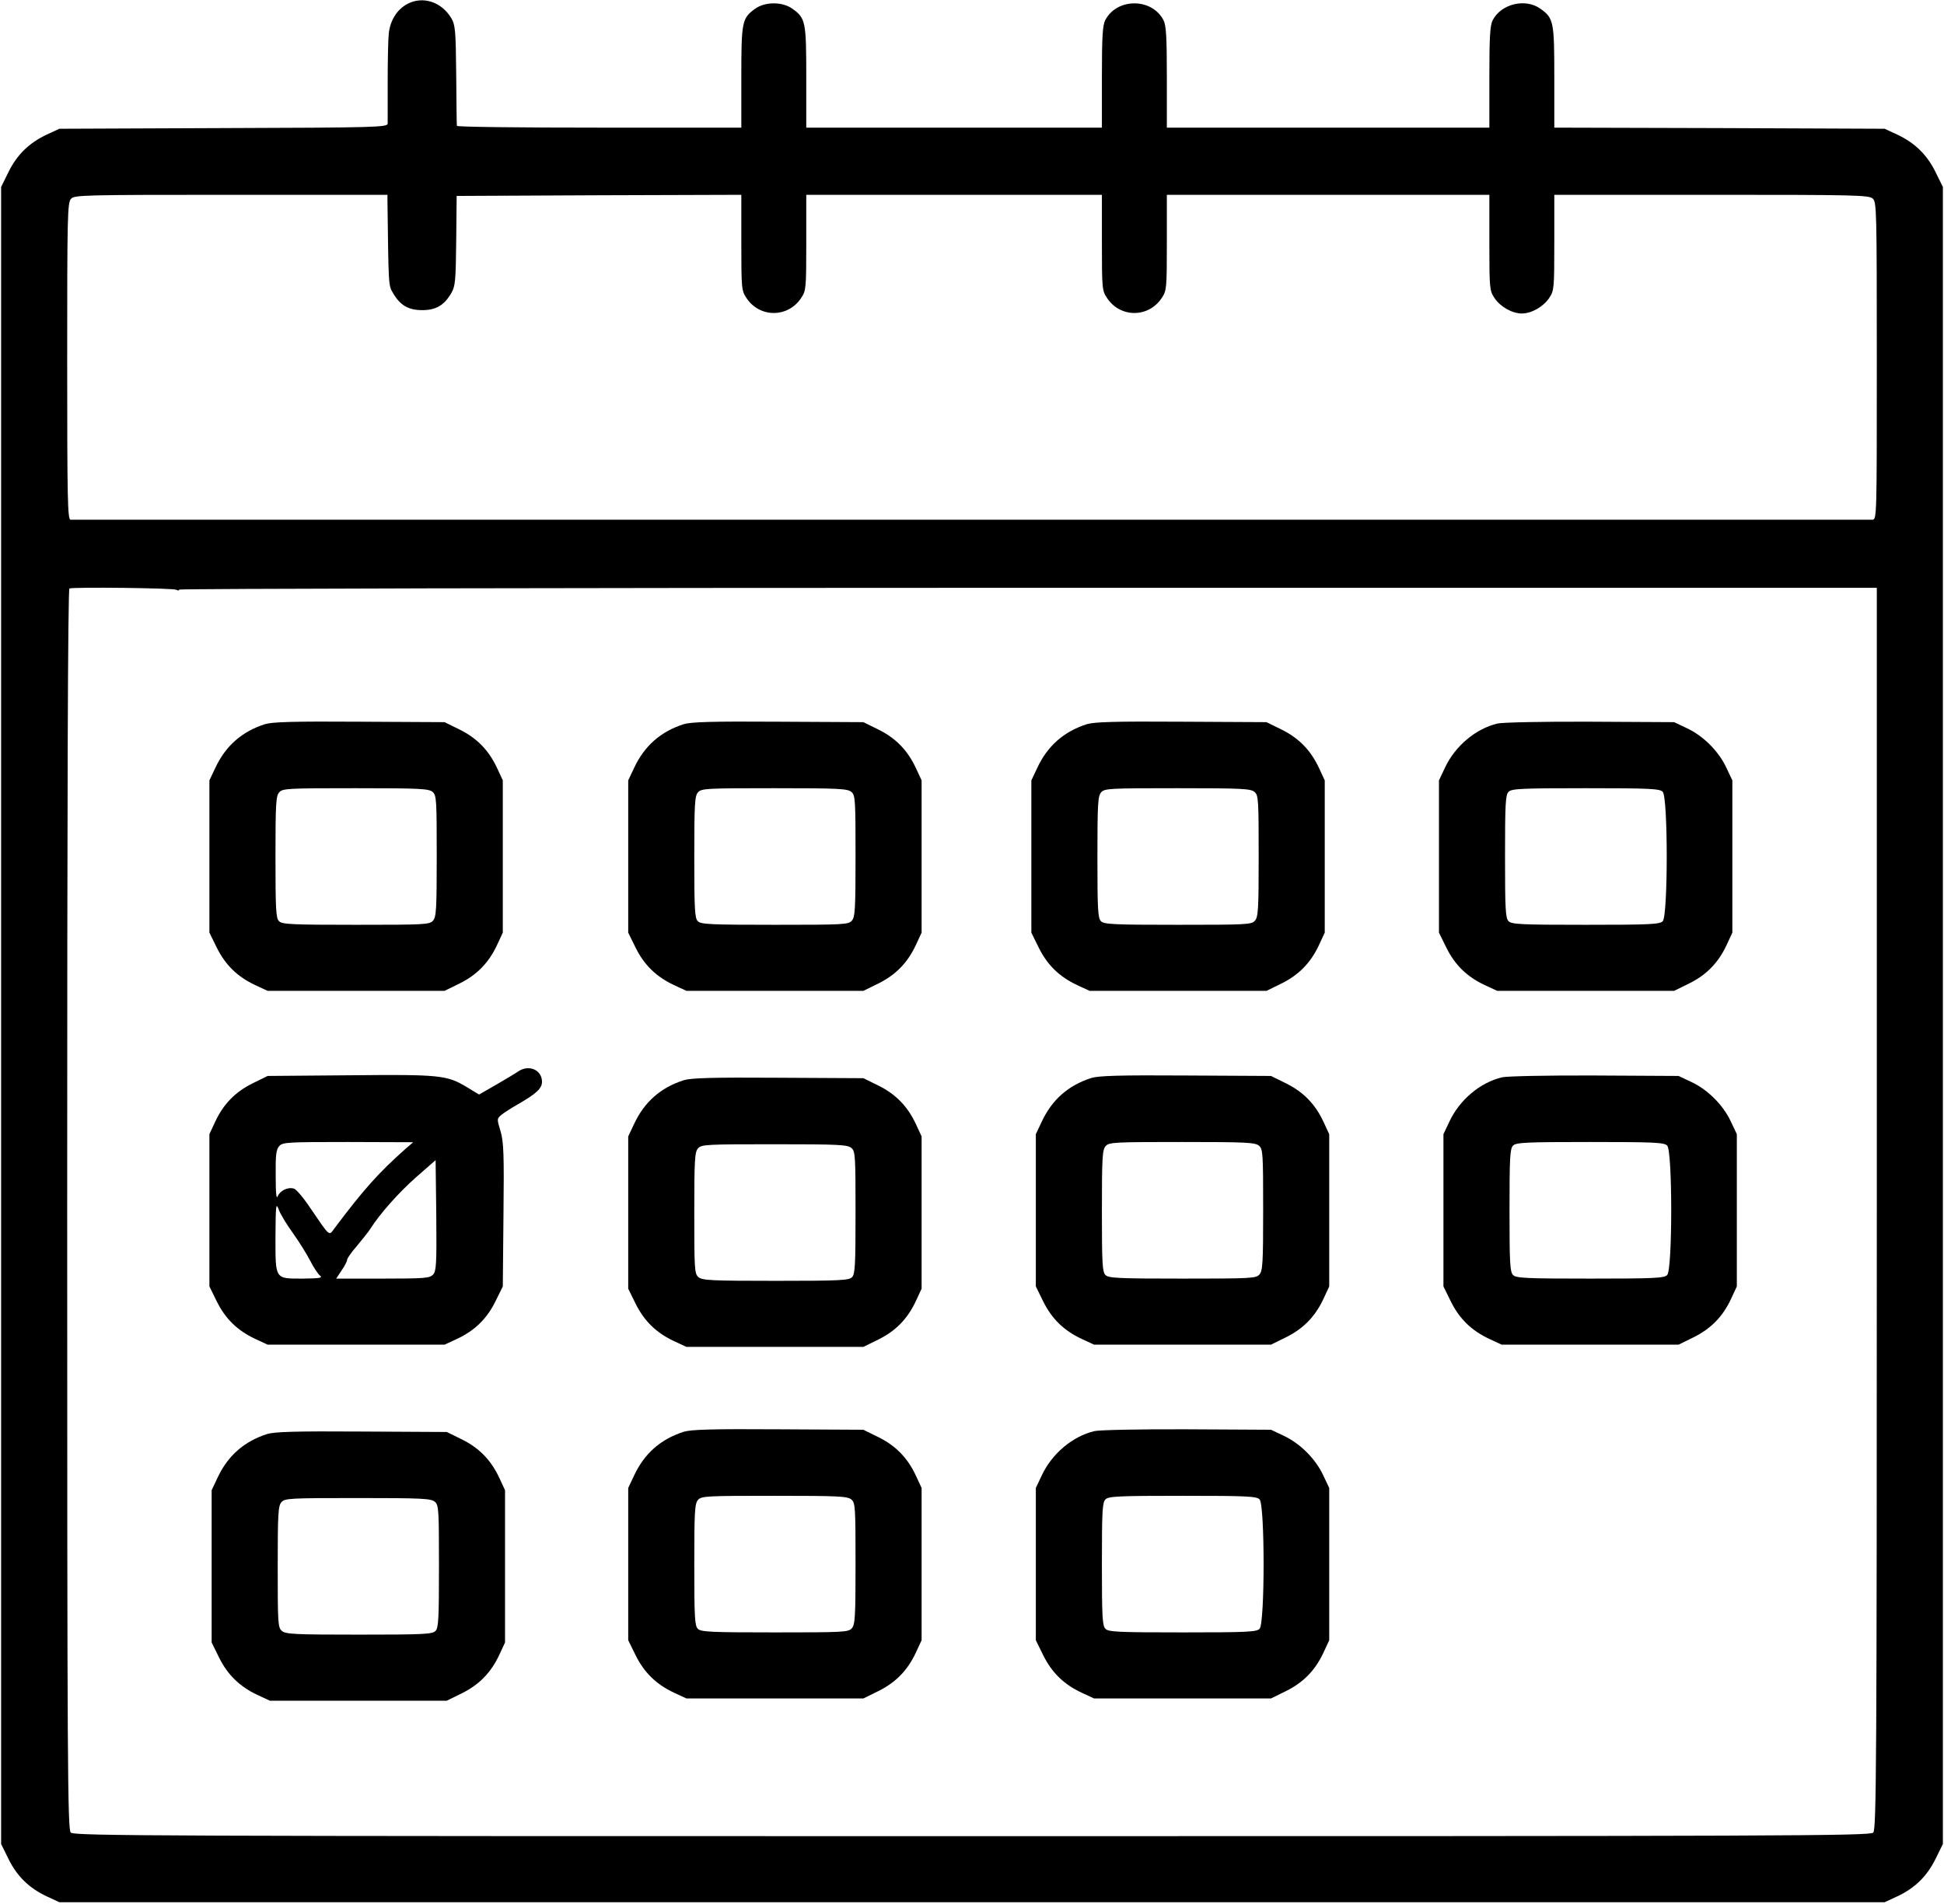
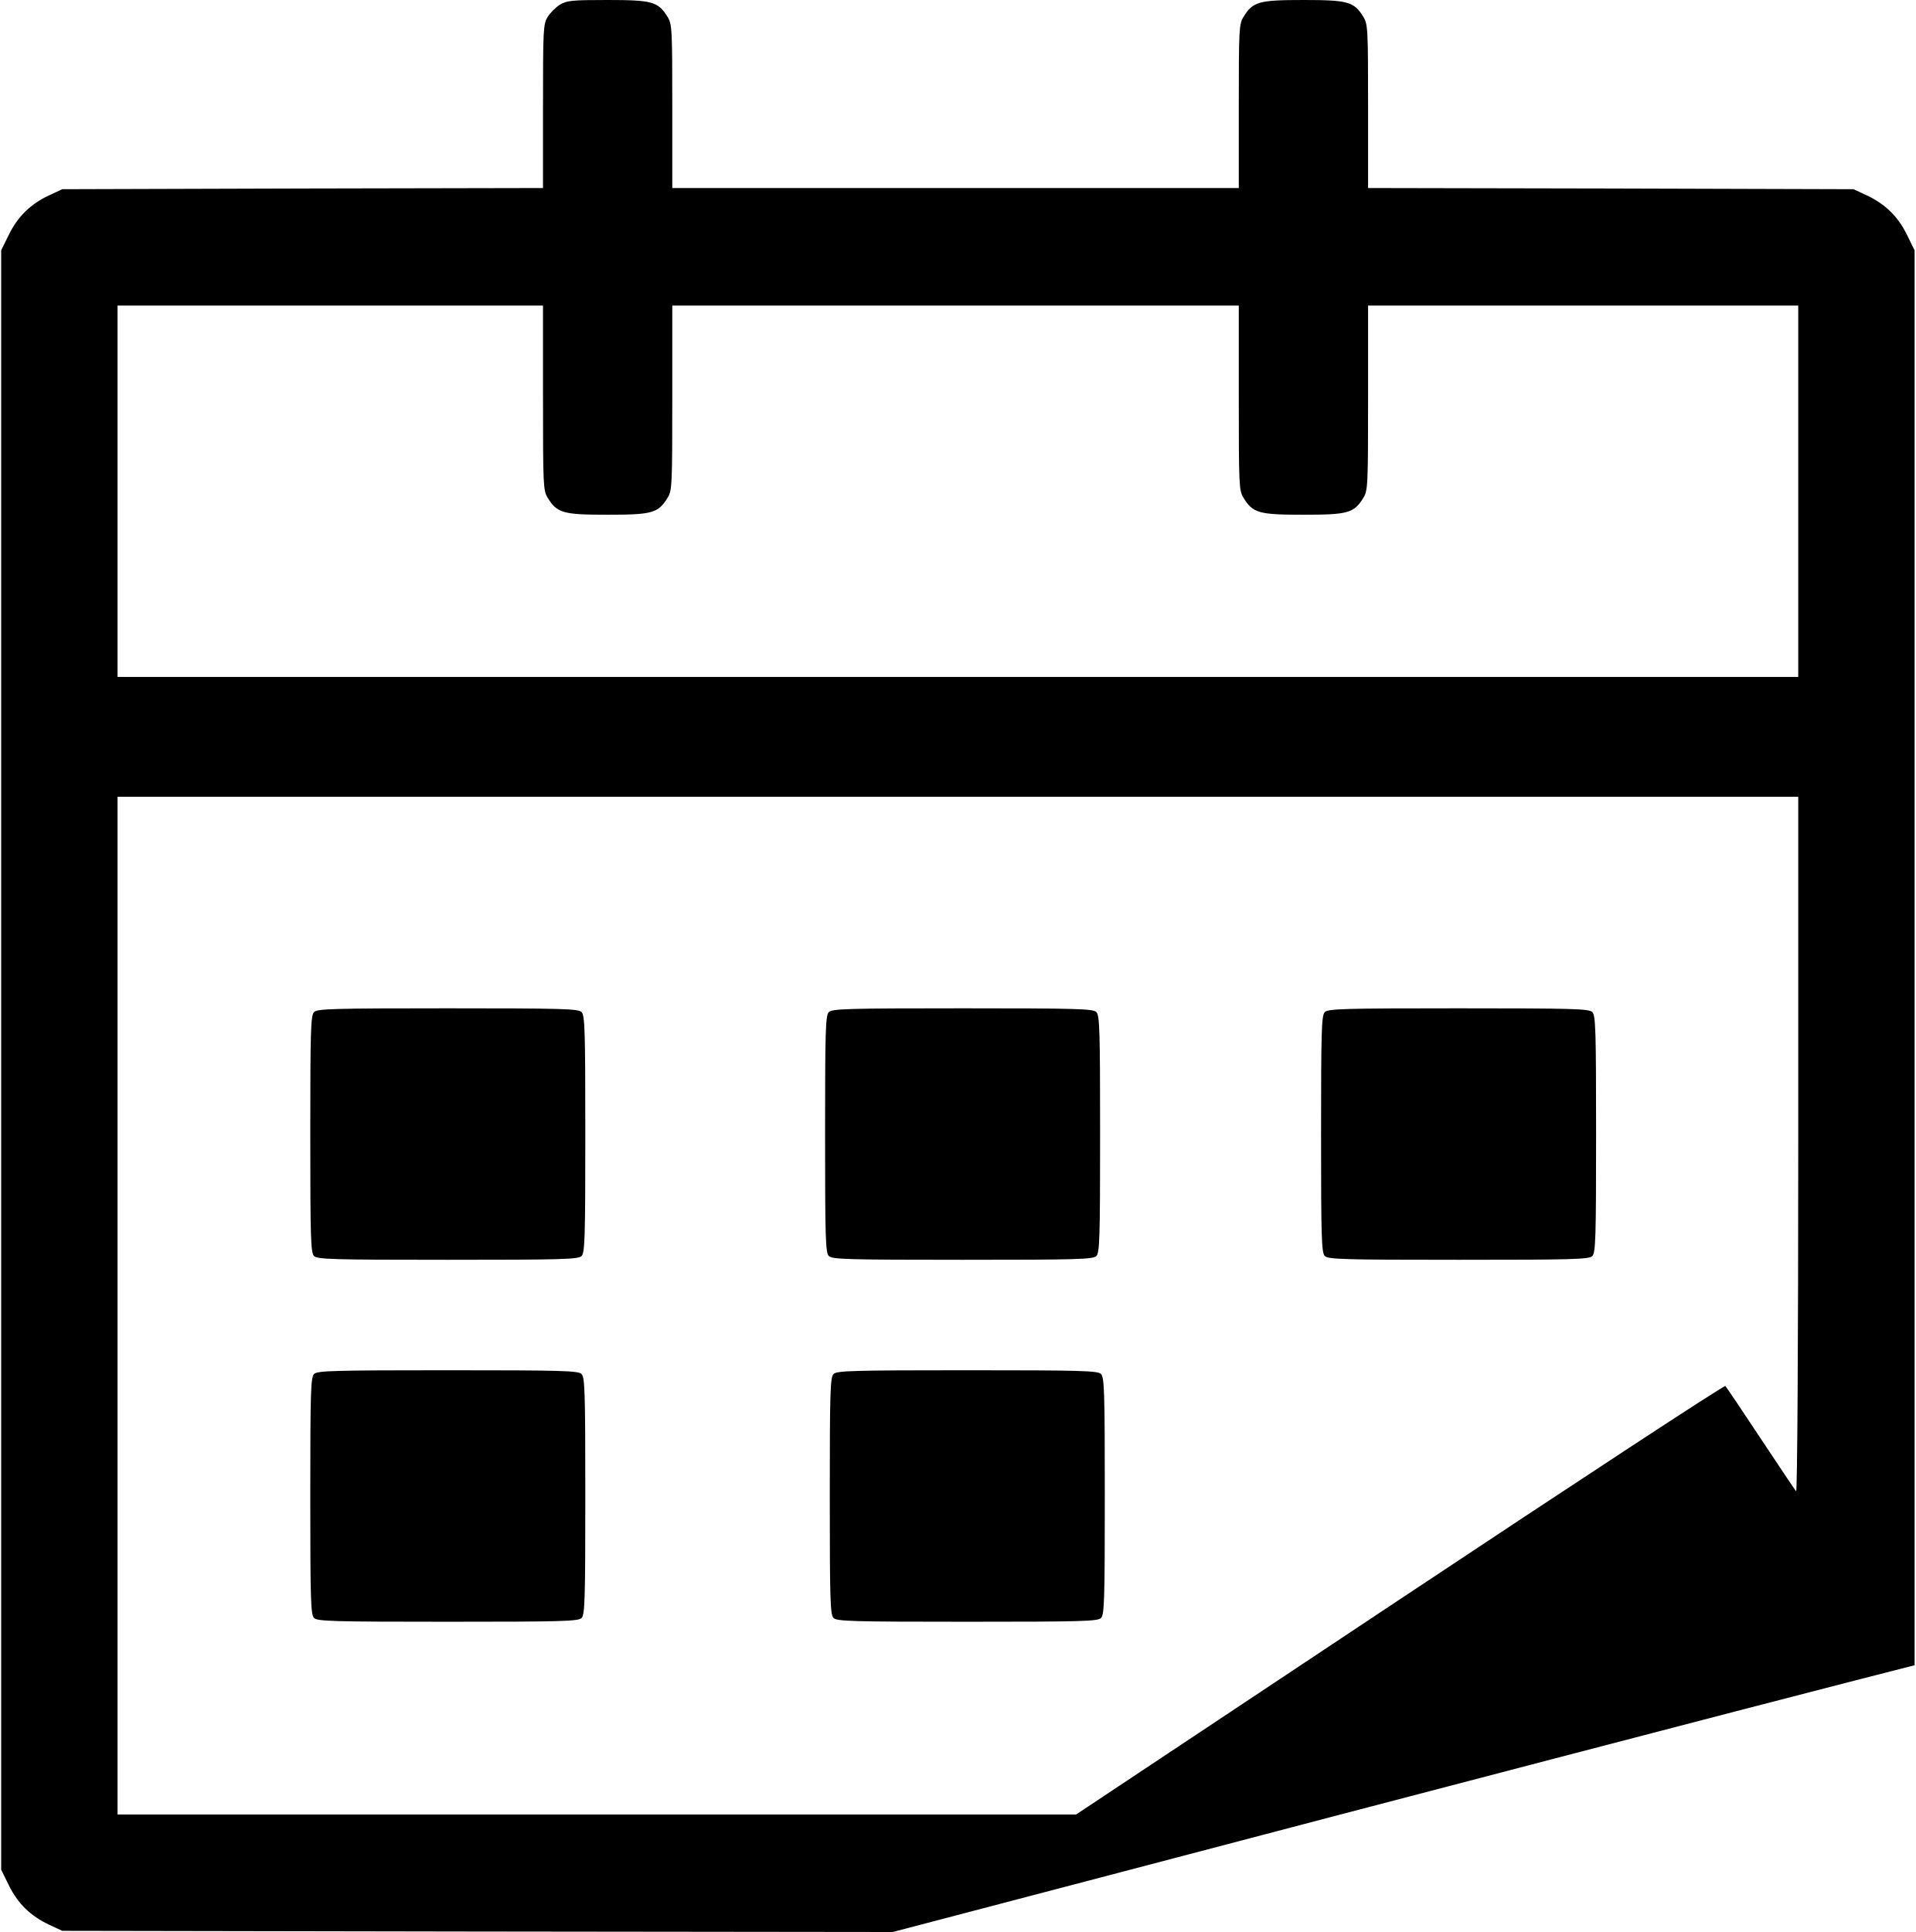
- <svg xmlns="http://www.w3.org/2000/svg" version="1.0" width="868pt" height="850pt" viewBox="0 0 868 850" preserveAspectRatio="xMidYMid meet">
-   <g transform="translate(0,850) scale(0.1,-0.1)" fill="#000000" stroke="none">
-     <path d="M1820 8483 c-46 -24 -77 -72 -84 -131 -3 -26 -5 -123 -5 -217 0 -93 0 -178 0 -187 -1 -16 -48 -18 -733 -20 l-733 -3 -56 -26 c-79 -37 -133 -90 -171 -167 l-33 -67 0 -3700 0 -3700 33 -67 c38 -77 92 -130 171 -167 l56 -26 4075 0 4075 0 56 26 c79 37 133 90 171 167 l33 67 0 3700 0 3700 -33 67 c-38 77 -92 130 -171 167 l-56 26 -737 3 -738 2 0 226 c0 248 -3 263 -62 305 -67 48 -175 22 -213 -51 -12 -23 -15 -75 -15 -255 l0 -225 -720 0 -720 0 0 225 c0 180 -3 232 -15 255 -52 100 -208 100 -260 0 -12 -23 -15 -75 -15 -255 l0 -225 -660 0 -660 0 0 225 c0 249 -3 264 -62 306 -44 32 -122 32 -166 0 -59 -42 -62 -57 -62 -306 l0 -225 -635 0 c-349 0 -635 3 -635 8 -1 4 -2 106 -3 227 -2 200 -4 223 -22 254 -43 72 -126 100 -195 64z m-90 -880 c5 -382 4 -377 25 -412 32 -55 69 -76 130 -76 61 0 98 21 130 76 18 31 20 54 22 234 l2 200 635 3 636 2 0 -213 c0 -206 1 -215 23 -248 59 -89 185 -89 244 0 22 33 23 42 23 247 l0 214 660 0 660 0 0 -214 c0 -205 1 -214 23 -247 59 -89 185 -89 244 0 22 33 23 42 23 247 l0 214 720 0 720 0 0 -214 c0 -205 1 -214 23 -247 26 -39 79 -69 122 -69 43 0 96 30 122 69 22 33 23 42 23 247 l0 214 702 0 c639 0 703 -1 720 -17 17 -15 18 -51 18 -725 0 -701 0 -708 -20 -709 -11 0 -1822 0 -4025 0 -2203 0 -4012 0 -4020 0 -13 1 -15 87 -15 708 0 643 1 708 17 725 15 17 51 18 715 18 l698 0 0 -27z m-942 -1737 c6 -4 12 -4 12 1 0 4 1705 8 3790 8 l3790 0 0 -2772 c0 -2506 -2 -2773 -16 -2787 -14 -15 -393 -16 -4024 -16 -3631 0 -4010 1 -4024 16 -14 14 -16 280 -16 2784 0 1836 3 2769 10 2772 21 7 466 2 478 -6z" />
-     <path d="M1183 5266 c-103 -33 -176 -97 -222 -196 l-26 -55 0 -340 0 -340 33 -67 c38 -77 92 -130 171 -167 l56 -26 395 0 395 0 67 33 c77 38 130 92 167 171 l26 56 0 340 0 340 -26 56 c-37 79 -90 133 -167 171 l-67 33 -380 2 c-295 2 -389 -1 -422 -11z m749 -303 c17 -15 18 -37 18 -286 0 -238 -2 -273 -17 -289 -15 -17 -39 -18 -344 -18 -284 0 -330 2 -343 16 -14 13 -16 53 -16 286 0 239 2 274 17 290 15 17 39 18 341 18 289 0 327 -2 344 -17z" />
-     <path d="M3053 5266 c-103 -33 -176 -97 -222 -196 l-26 -55 0 -340 0 -340 33 -67 c38 -77 92 -130 171 -167 l56 -26 395 0 395 0 67 33 c77 38 130 92 167 171 l26 56 0 340 0 340 -26 56 c-37 79 -90 133 -167 171 l-67 33 -380 2 c-295 2 -389 -1 -422 -11z m749 -303 c17 -15 18 -37 18 -286 0 -238 -2 -273 -17 -289 -15 -17 -39 -18 -344 -18 -284 0 -330 2 -343 16 -14 13 -16 53 -16 286 0 239 2 274 17 290 15 17 39 18 341 18 289 0 327 -2 344 -17z" />
-     <path d="M4853 5266 c-103 -33 -176 -97 -222 -196 l-26 -55 0 -340 0 -340 33 -67 c38 -77 92 -130 171 -167 l56 -26 395 0 395 0 67 33 c77 38 130 92 167 171 l26 56 0 340 0 340 -26 56 c-37 79 -90 133 -167 171 l-67 33 -380 2 c-295 2 -389 -1 -422 -11z m749 -303 c17 -15 18 -37 18 -286 0 -238 -2 -273 -17 -289 -15 -17 -39 -18 -344 -18 -284 0 -330 2 -343 16 -14 13 -16 53 -16 286 0 239 2 274 17 290 15 17 39 18 341 18 289 0 327 -2 344 -17z" />
-     <path d="M6687 5269 c-98 -23 -190 -101 -235 -197 l-27 -57 0 -340 0 -340 33 -67 c38 -77 92 -130 171 -167 l56 -26 395 0 395 0 67 33 c77 38 130 92 167 171 l26 56 0 340 0 340 -27 57 c-34 73 -103 142 -176 176 l-57 27 -375 2 c-206 1 -392 -3 -413 -8z m737 -305 c24 -23 24 -555 0 -578 -13 -14 -59 -16 -344 -16 -285 0 -331 2 -344 16 -14 13 -16 54 -16 289 0 235 2 276 16 289 13 14 59 16 344 16 285 0 331 -2 344 -16z" />
-     <path d="M2312 3714 c-13 -9 -57 -35 -98 -59 l-75 -43 -56 34 c-88 53 -120 56 -523 52 l-365 -3 -67 -33 c-77 -38 -130 -92 -167 -171 l-26 -56 0 -340 0 -340 33 -67 c38 -77 92 -130 171 -167 l56 -26 395 0 395 0 56 26 c79 37 133 90 171 167 l33 67 3 318 c3 272 1 327 -13 375 -17 56 -17 56 6 75 13 10 44 30 69 44 85 49 110 72 110 102 0 54 -60 79 -108 45z m-502 -345 c-120 -107 -184 -178 -317 -355 -25 -34 -18 -40 -108 92 -30 45 -63 84 -73 86 -27 8 -61 -9 -72 -34 -6 -16 -9 12 -9 91 -1 93 2 118 16 133 15 17 38 18 307 18 l291 -1 -35 -30z m124 -561 c-16 -16 -35 -18 -225 -18 l-208 0 24 36 c14 20 25 42 25 48 0 6 19 34 43 61 23 28 50 61 59 75 43 68 126 162 205 232 l88 77 3 -246 c2 -218 0 -248 -14 -265z m-626 185 c28 -39 63 -96 78 -125 15 -29 34 -58 43 -65 13 -10 -1 -12 -76 -13 -127 0 -123 -6 -123 188 1 139 2 153 14 122 6 -19 35 -67 64 -107z" />
-     <path d="M4873 3686 c-103 -33 -176 -97 -222 -196 l-26 -55 0 -340 0 -340 33 -67 c38 -77 92 -130 171 -167 l56 -26 395 0 395 0 67 33 c77 38 130 92 167 171 l26 56 0 340 0 340 -26 56 c-37 79 -90 133 -167 171 l-67 33 -380 2 c-295 2 -389 -1 -422 -11z m749 -303 c17 -15 18 -37 18 -286 0 -238 -2 -273 -17 -289 -15 -17 -39 -18 -344 -18 -284 0 -330 2 -343 16 -14 13 -16 53 -16 286 0 239 2 274 17 290 15 17 39 18 341 18 289 0 327 -2 344 -17z" />
-     <path d="M6707 3689 c-98 -23 -190 -101 -235 -197 l-27 -57 0 -340 0 -340 33 -67 c38 -77 92 -130 171 -167 l56 -26 395 0 395 0 67 33 c77 38 130 92 167 171 l26 56 0 340 0 340 -27 57 c-34 73 -103 142 -176 176 l-57 27 -375 2 c-206 1 -392 -3 -413 -8z m737 -305 c24 -23 24 -555 0 -578 -13 -14 -59 -16 -344 -16 -285 0 -331 2 -344 16 -14 13 -16 54 -16 289 0 235 2 276 16 289 13 14 59 16 344 16 285 0 331 -2 344 -16z" />
-     <path d="M3053 3676 c-103 -33 -176 -97 -222 -196 l-26 -55 0 -340 0 -340 33 -67 c38 -77 92 -130 171 -167 l56 -26 395 0 395 0 67 33 c77 38 130 92 167 171 l26 56 0 340 0 340 -26 56 c-37 79 -90 133 -167 171 l-67 33 -380 2 c-295 2 -389 -1 -422 -11z m749 -303 c17 -15 18 -37 18 -289 0 -234 -2 -275 -16 -288 -13 -14 -58 -16 -341 -16 -290 0 -328 2 -345 17 -17 15 -18 37 -18 286 0 238 2 273 17 289 15 17 39 18 341 18 289 0 327 -2 344 -17z" />
-     <path d="M3053 2106 c-103 -33 -176 -97 -222 -196 l-26 -55 0 -340 0 -340 33 -67 c38 -77 92 -130 171 -167 l56 -26 395 0 395 0 67 33 c77 38 130 92 167 171 l26 56 0 340 0 340 -26 56 c-37 79 -90 133 -167 171 l-67 33 -380 2 c-295 2 -389 -1 -422 -11z m749 -303 c17 -15 18 -37 18 -286 0 -238 -2 -273 -17 -289 -15 -17 -39 -18 -344 -18 -284 0 -330 2 -343 16 -14 13 -16 53 -16 286 0 239 2 274 17 290 15 17 39 18 341 18 289 0 327 -2 344 -17z" />
-     <path d="M4887 2109 c-98 -23 -190 -101 -235 -197 l-27 -57 0 -340 0 -340 33 -67 c38 -77 92 -130 171 -167 l56 -26 395 0 395 0 67 33 c77 38 130 92 167 171 l26 56 0 340 0 340 -27 57 c-34 73 -103 142 -176 176 l-57 27 -375 2 c-206 1 -392 -3 -413 -8z m737 -305 c24 -23 24 -555 0 -578 -13 -14 -59 -16 -344 -16 -285 0 -331 2 -344 16 -14 13 -16 54 -16 289 0 235 2 276 16 289 13 14 59 16 344 16 285 0 331 -2 344 -16z" />
-     <path d="M1193 2096 c-103 -33 -176 -97 -222 -196 l-26 -55 0 -340 0 -340 33 -67 c38 -77 92 -130 171 -167 l56 -26 395 0 395 0 67 33 c77 38 130 92 167 171 l26 56 0 340 0 340 -26 56 c-37 79 -90 133 -167 171 l-67 33 -380 2 c-295 2 -389 -1 -422 -11z m749 -303 c17 -15 18 -37 18 -289 0 -234 -2 -275 -16 -288 -13 -14 -58 -16 -341 -16 -290 0 -328 2 -345 17 -17 15 -18 37 -18 286 0 238 2 273 17 289 15 17 39 18 341 18 289 0 327 -2 344 -17z" />
+ <svg xmlns="http://www.w3.org/2000/svg" version="1.0" width="815pt" height="822pt" viewBox="0 0 815 822" preserveAspectRatio="xMidYMid meet">
+   <g transform="translate(0,822) scale(0.1,-0.1)" fill="#000000" stroke="none">
+     <path d="M2382 8200 c-18 -11 -41 -34 -52 -52 -19 -31 -20 -51 -20 -380 l0 -348 -1022 -2 -1023 -3 -56 -26 c-79 -37 -133 -90 -171 -167 l-33 -67 0 -3445 0 -3445 33 -67 c38 -77 92 -130 171 -167 l56 -26 1766 -3 1767 -2 953 250 c1139 300 2795 732 3144 821 l250 64 0 3010 0 3010 -33 67 c-38 77 -92 130 -171 167 l-56 26 -1032 3 -1033 2 0 348 c0 329 -1 349 -20 380 -40 65 -65 72 -255 72 -190 0 -215 -7 -255 -72 -19 -31 -20 -51 -20 -380 l0 -348 -1205 0 -1205 0 0 348 c0 329 -1 349 -20 380 -40 65 -65 72 -255 72 -152 0 -173 -2 -203 -20z m-72 -1672 c0 -375 1 -395 20 -426 40 -65 65 -72 255 -72 190 0 215 7 255 72 19 31 20 51 20 426 l0 392 1205 0 1205 0 0 -392 c0 -375 1 -395 20 -426 40 -65 65 -72 255 -72 190 0 215 7 255 72 19 31 20 51 20 426 l0 392 915 0 915 0 0 -790 0 -790 -3575 0 -3575 0 0 790 0 790 905 0 905 0 0 -392z m5340 -3180 c0 -848 -4 -1478 -9 -1473 -5 6 -73 107 -151 225 -78 118 -146 219 -150 223 -4 5 -627 -404 -1384 -907 l-1378 -916 -2039 0 -2039 0 0 2165 0 2165 3575 0 3575 0 0 -1482z" />
+     <path d="M1336 3914 c-14 -14 -16 -75 -16 -519 0 -444 2 -505 16 -519 14 -14 79 -16 569 -16 490 0 555 2 569 16 14 14 16 75 16 519 0 444 -2 505 -16 519 -14 14 -79 16 -569 16 -490 0 -555 -2 -569 -16z" />
+     <path d="M3526 3914 c-14 -14 -16 -75 -16 -519 0 -444 2 -505 16 -519 14 -14 79 -16 569 -16 490 0 555 2 569 16 14 14 16 75 16 519 0 444 -2 505 -16 519 -14 14 -79 16 -569 16 -490 0 -555 -2 -569 -16z" />
+     <path d="M5636 3914 c-14 -14 -16 -75 -16 -519 0 -444 2 -505 16 -519 14 -14 79 -16 569 -16 490 0 555 2 569 16 14 14 16 75 16 519 0 444 -2 505 -16 519 -14 14 -79 16 -569 16 -490 0 -555 -2 -569 -16z" />
+     <path d="M1336 2374 c-14 -14 -16 -75 -16 -519 0 -444 2 -505 16 -519 14 -14 79 -16 569 -16 490 0 555 2 569 16 14 14 16 75 16 519 0 444 -2 505 -16 519 -14 14 -79 16 -569 16 -490 0 -555 -2 -569 -16z" />
+     <path d="M3546 2374 c-14 -14 -16 -75 -16 -519 0 -444 2 -505 16 -519 14 -14 79 -16 569 -16 490 0 555 2 569 16 14 14 16 75 16 519 0 444 -2 505 -16 519 -14 14 -79 16 -569 16 -490 0 -555 -2 -569 -16z" />
  </g>
</svg>
